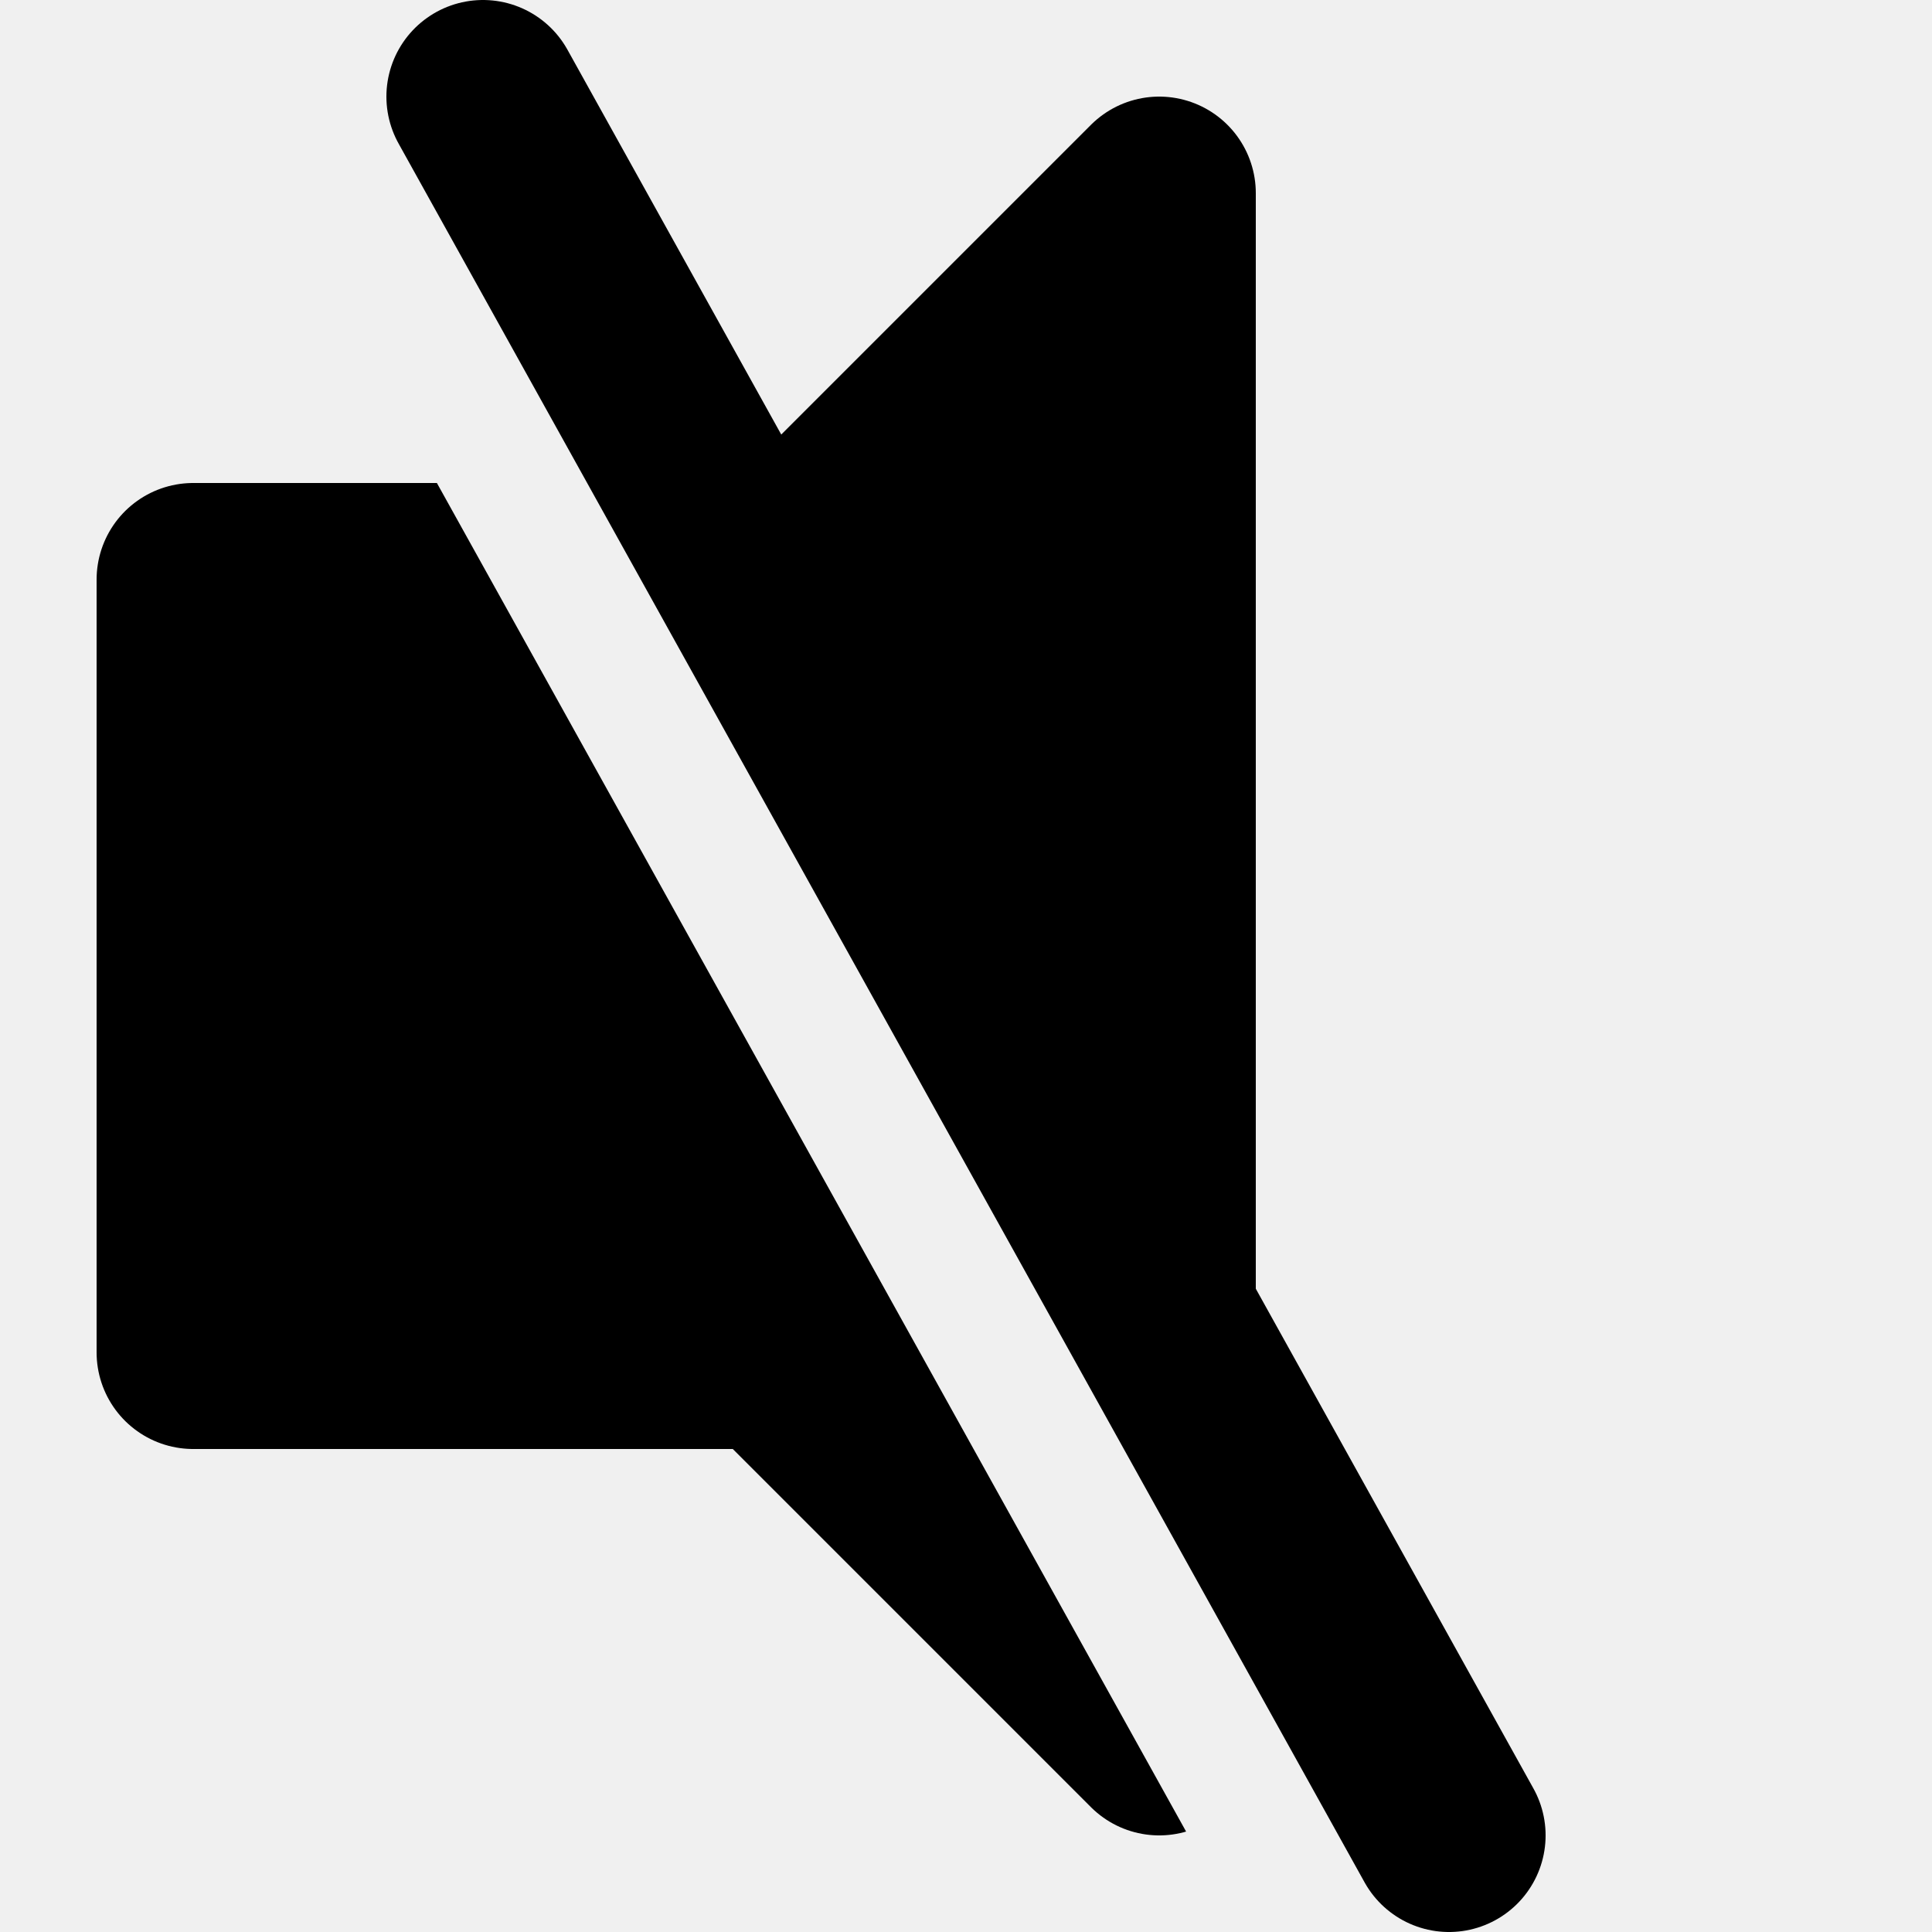
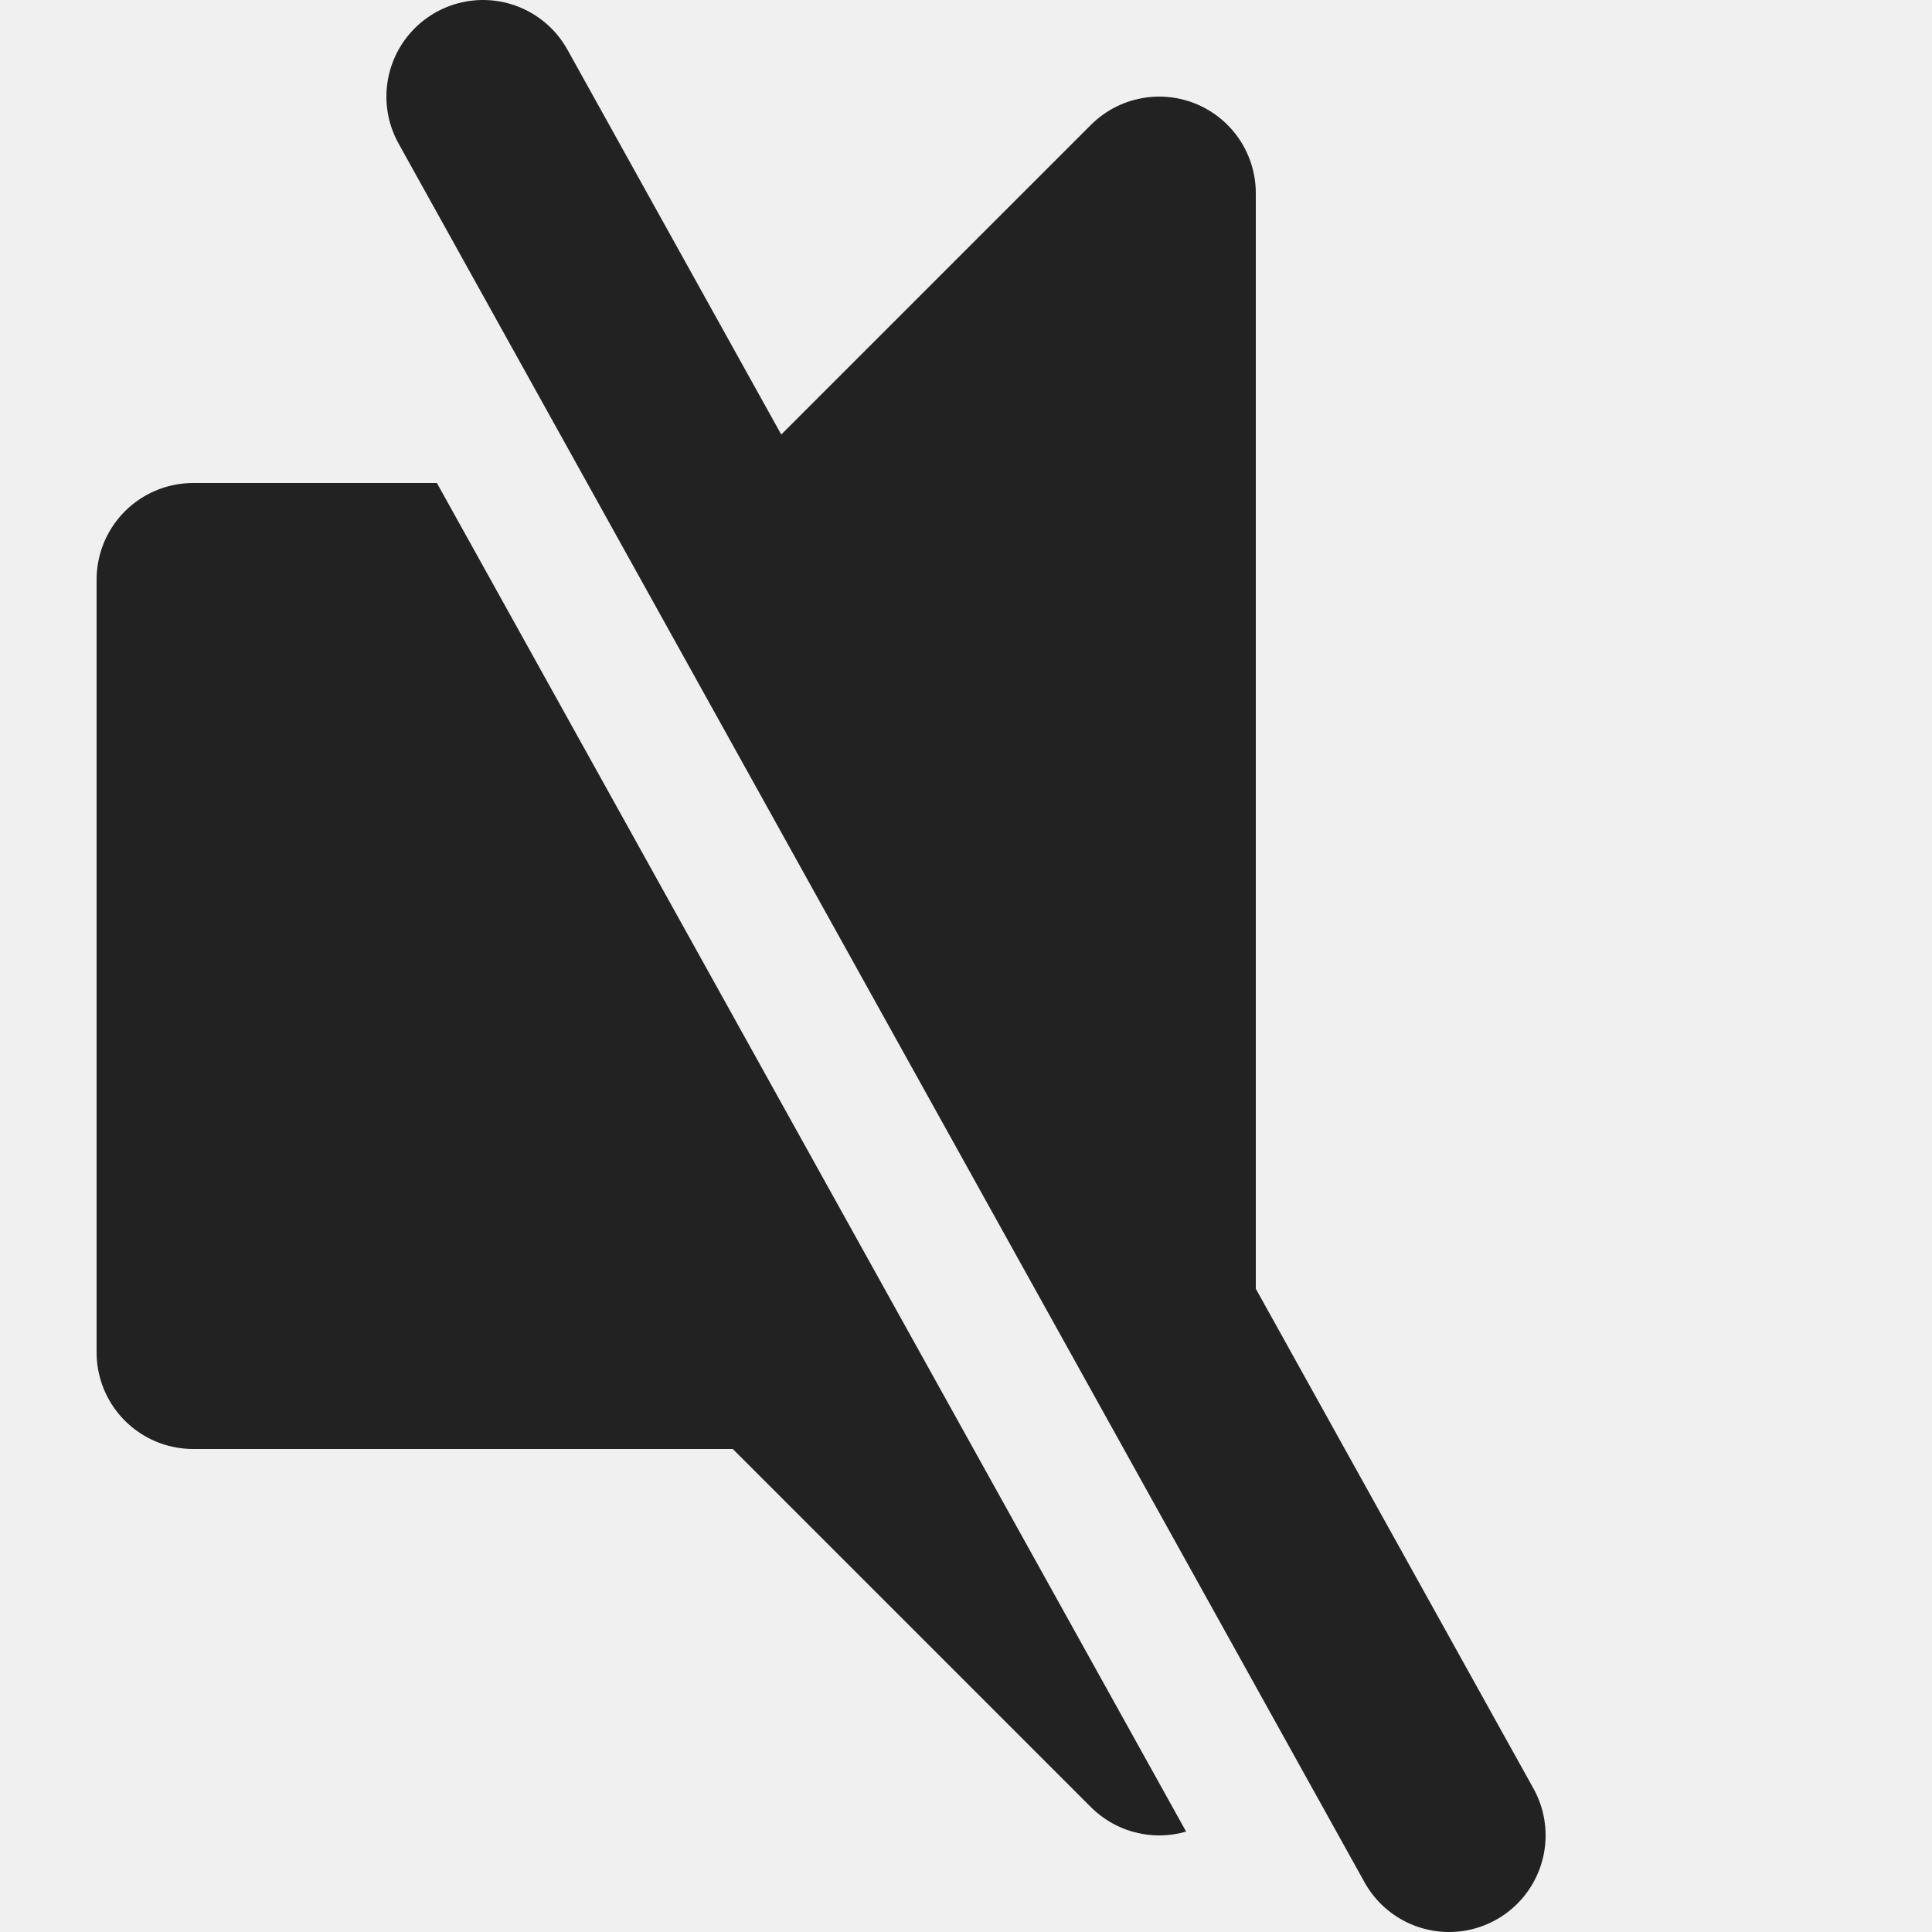
<svg xmlns="http://www.w3.org/2000/svg" version="1.1" width="20" height="20">
  <mask id="mute-slash">
    <rect width="20" height="20" fill="white" />
    <path d="M -6 -16 L 24 38" fill="transparent" stroke="black" stroke-width="2" />
  </mask>
-   <path d="M 5 1 L 15 19" fill="transparent" stroke="black" stroke-width="2" stroke-linejoin="round" stroke-linecap="round" />
-   <path d="M 2 6 V 14 H 8 L 12 18 V 2 L 8 6 Z" fill="black" stroke="black" stroke-width="2" stroke-linejoin="round" stroke-linecap="round" mask="url(#mute-slash)" />
+   <path d="M 5 1 L 15 19" fill="transparent" stroke="#222" stroke-width="2" stroke-linejoin="round" stroke-linecap="round" />
+   <path d="M 2 6 V 14 H 8 L 12 18 V 2 L 8 6 Z" fill="#222" stroke="#222" stroke-width="2" stroke-linejoin="round" stroke-linecap="round" mask="url(#mute-slash)" />
</svg>
